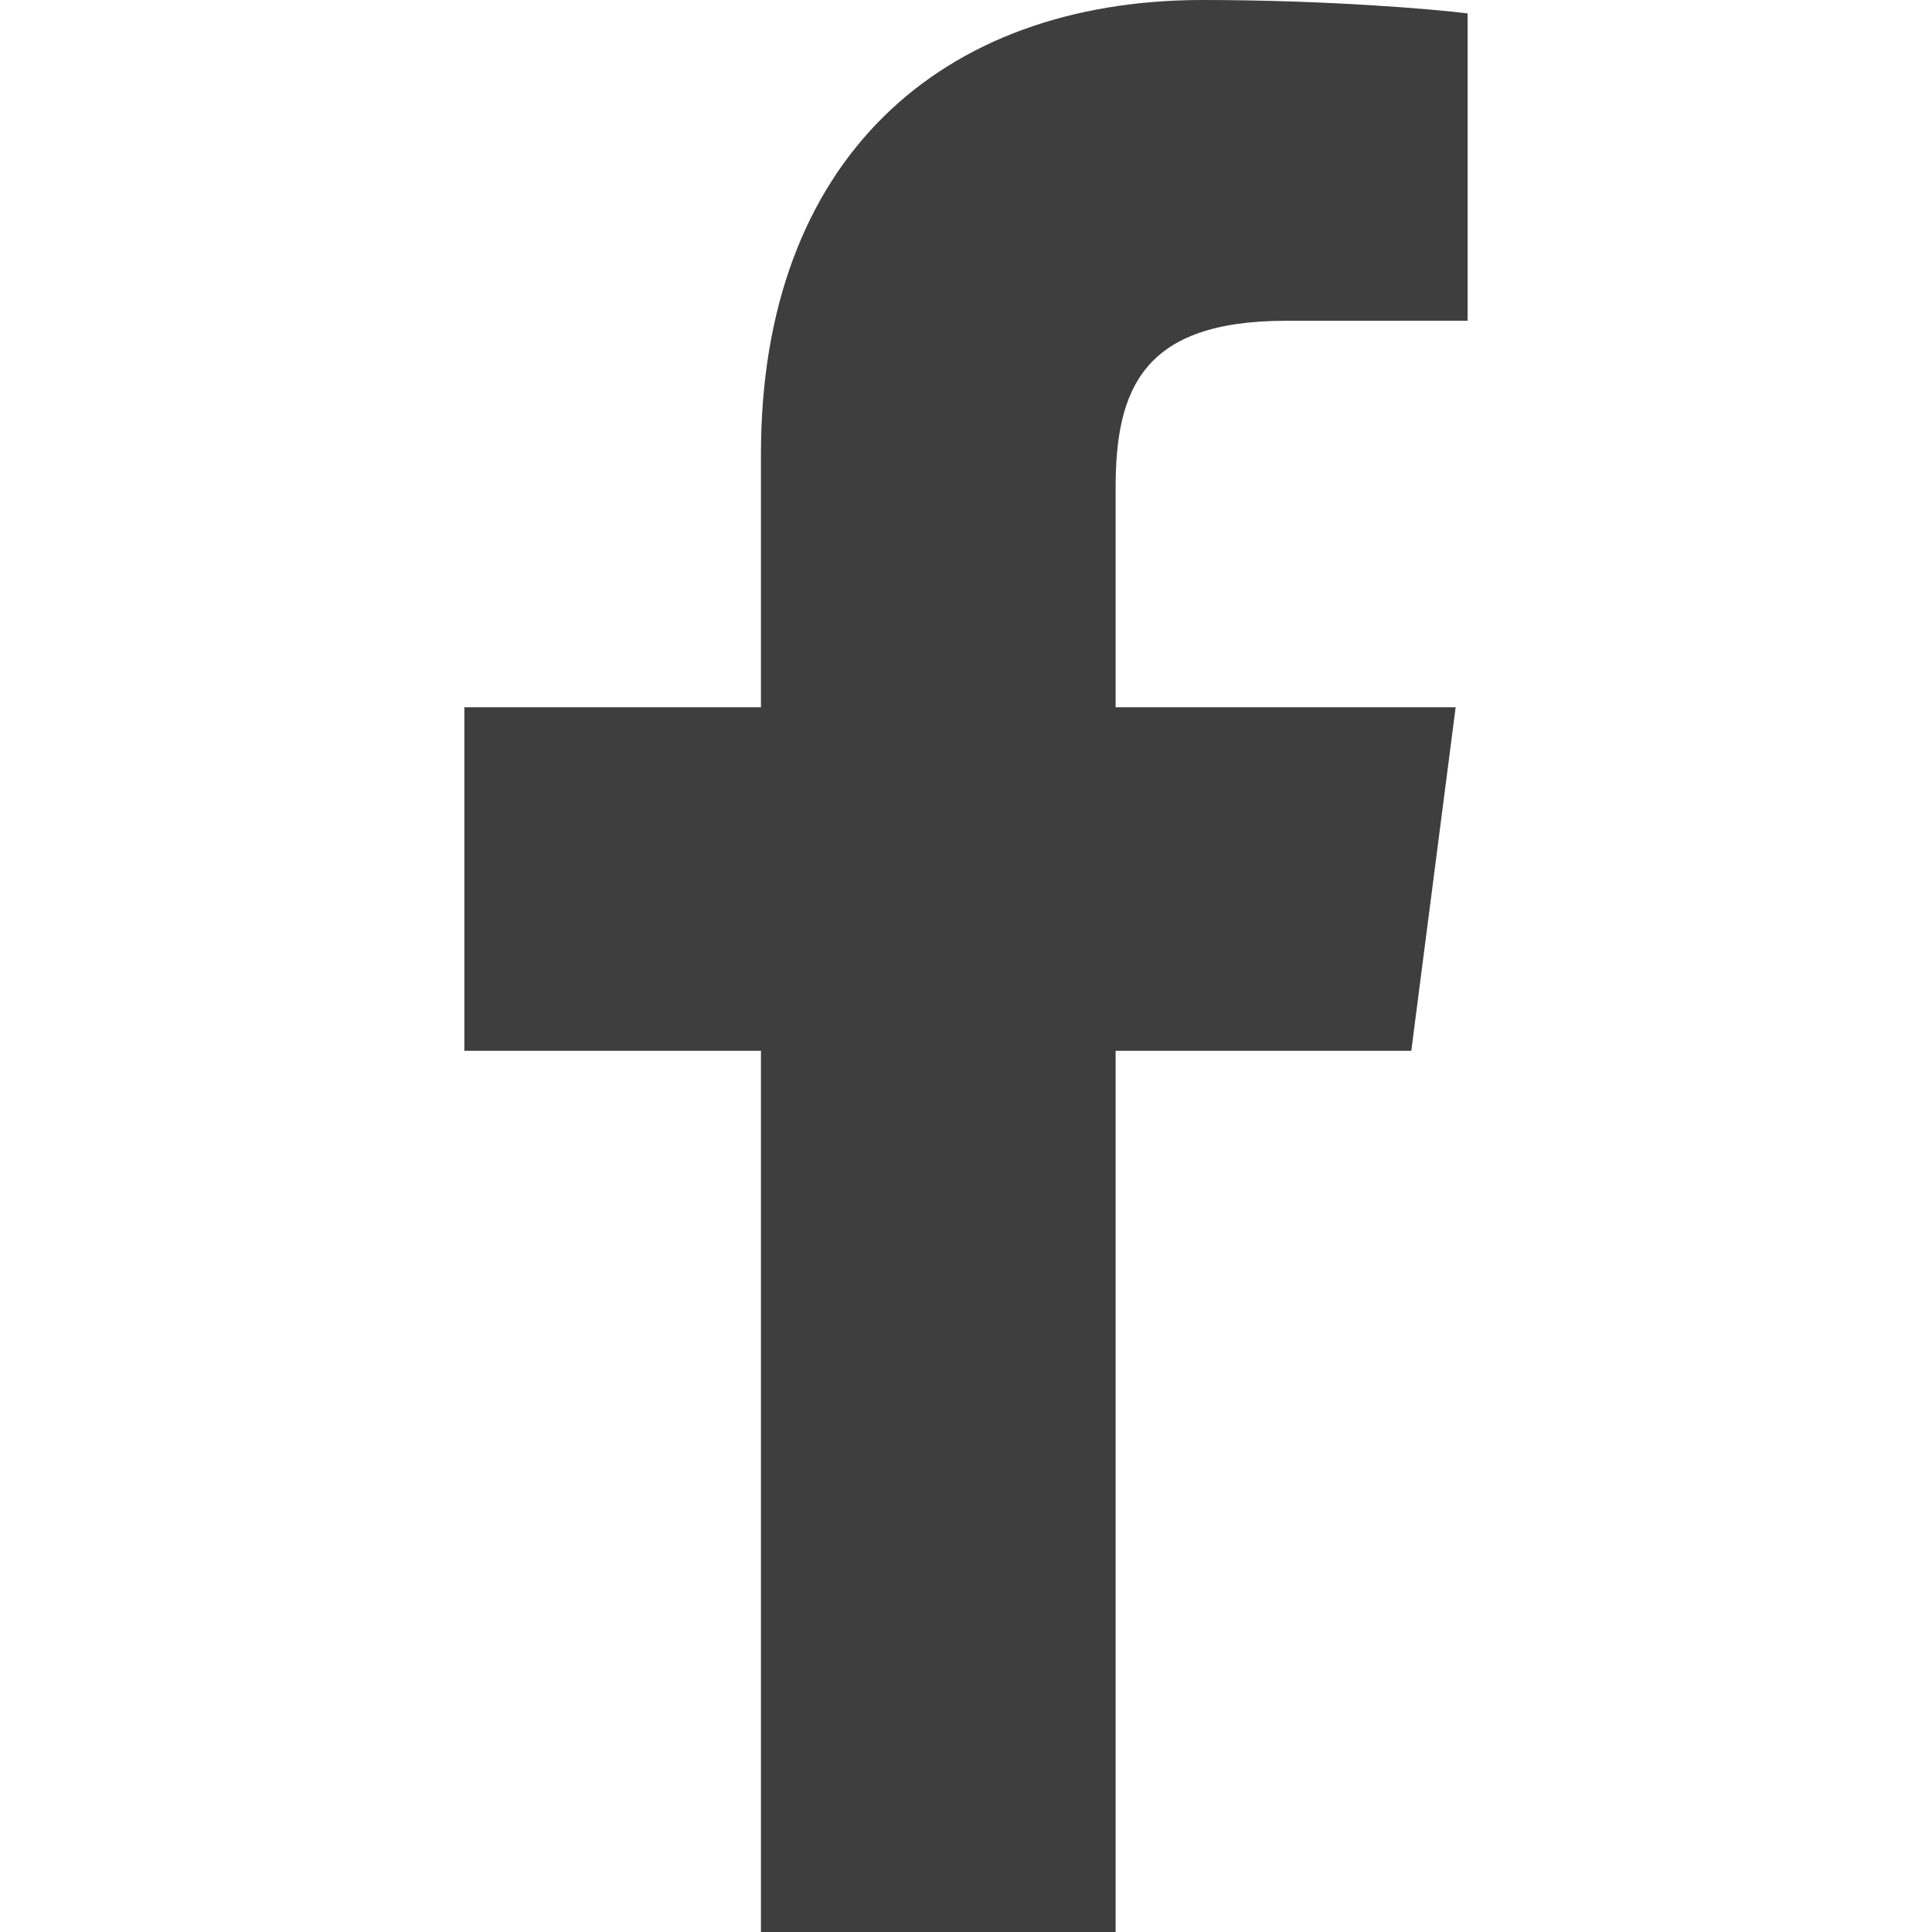
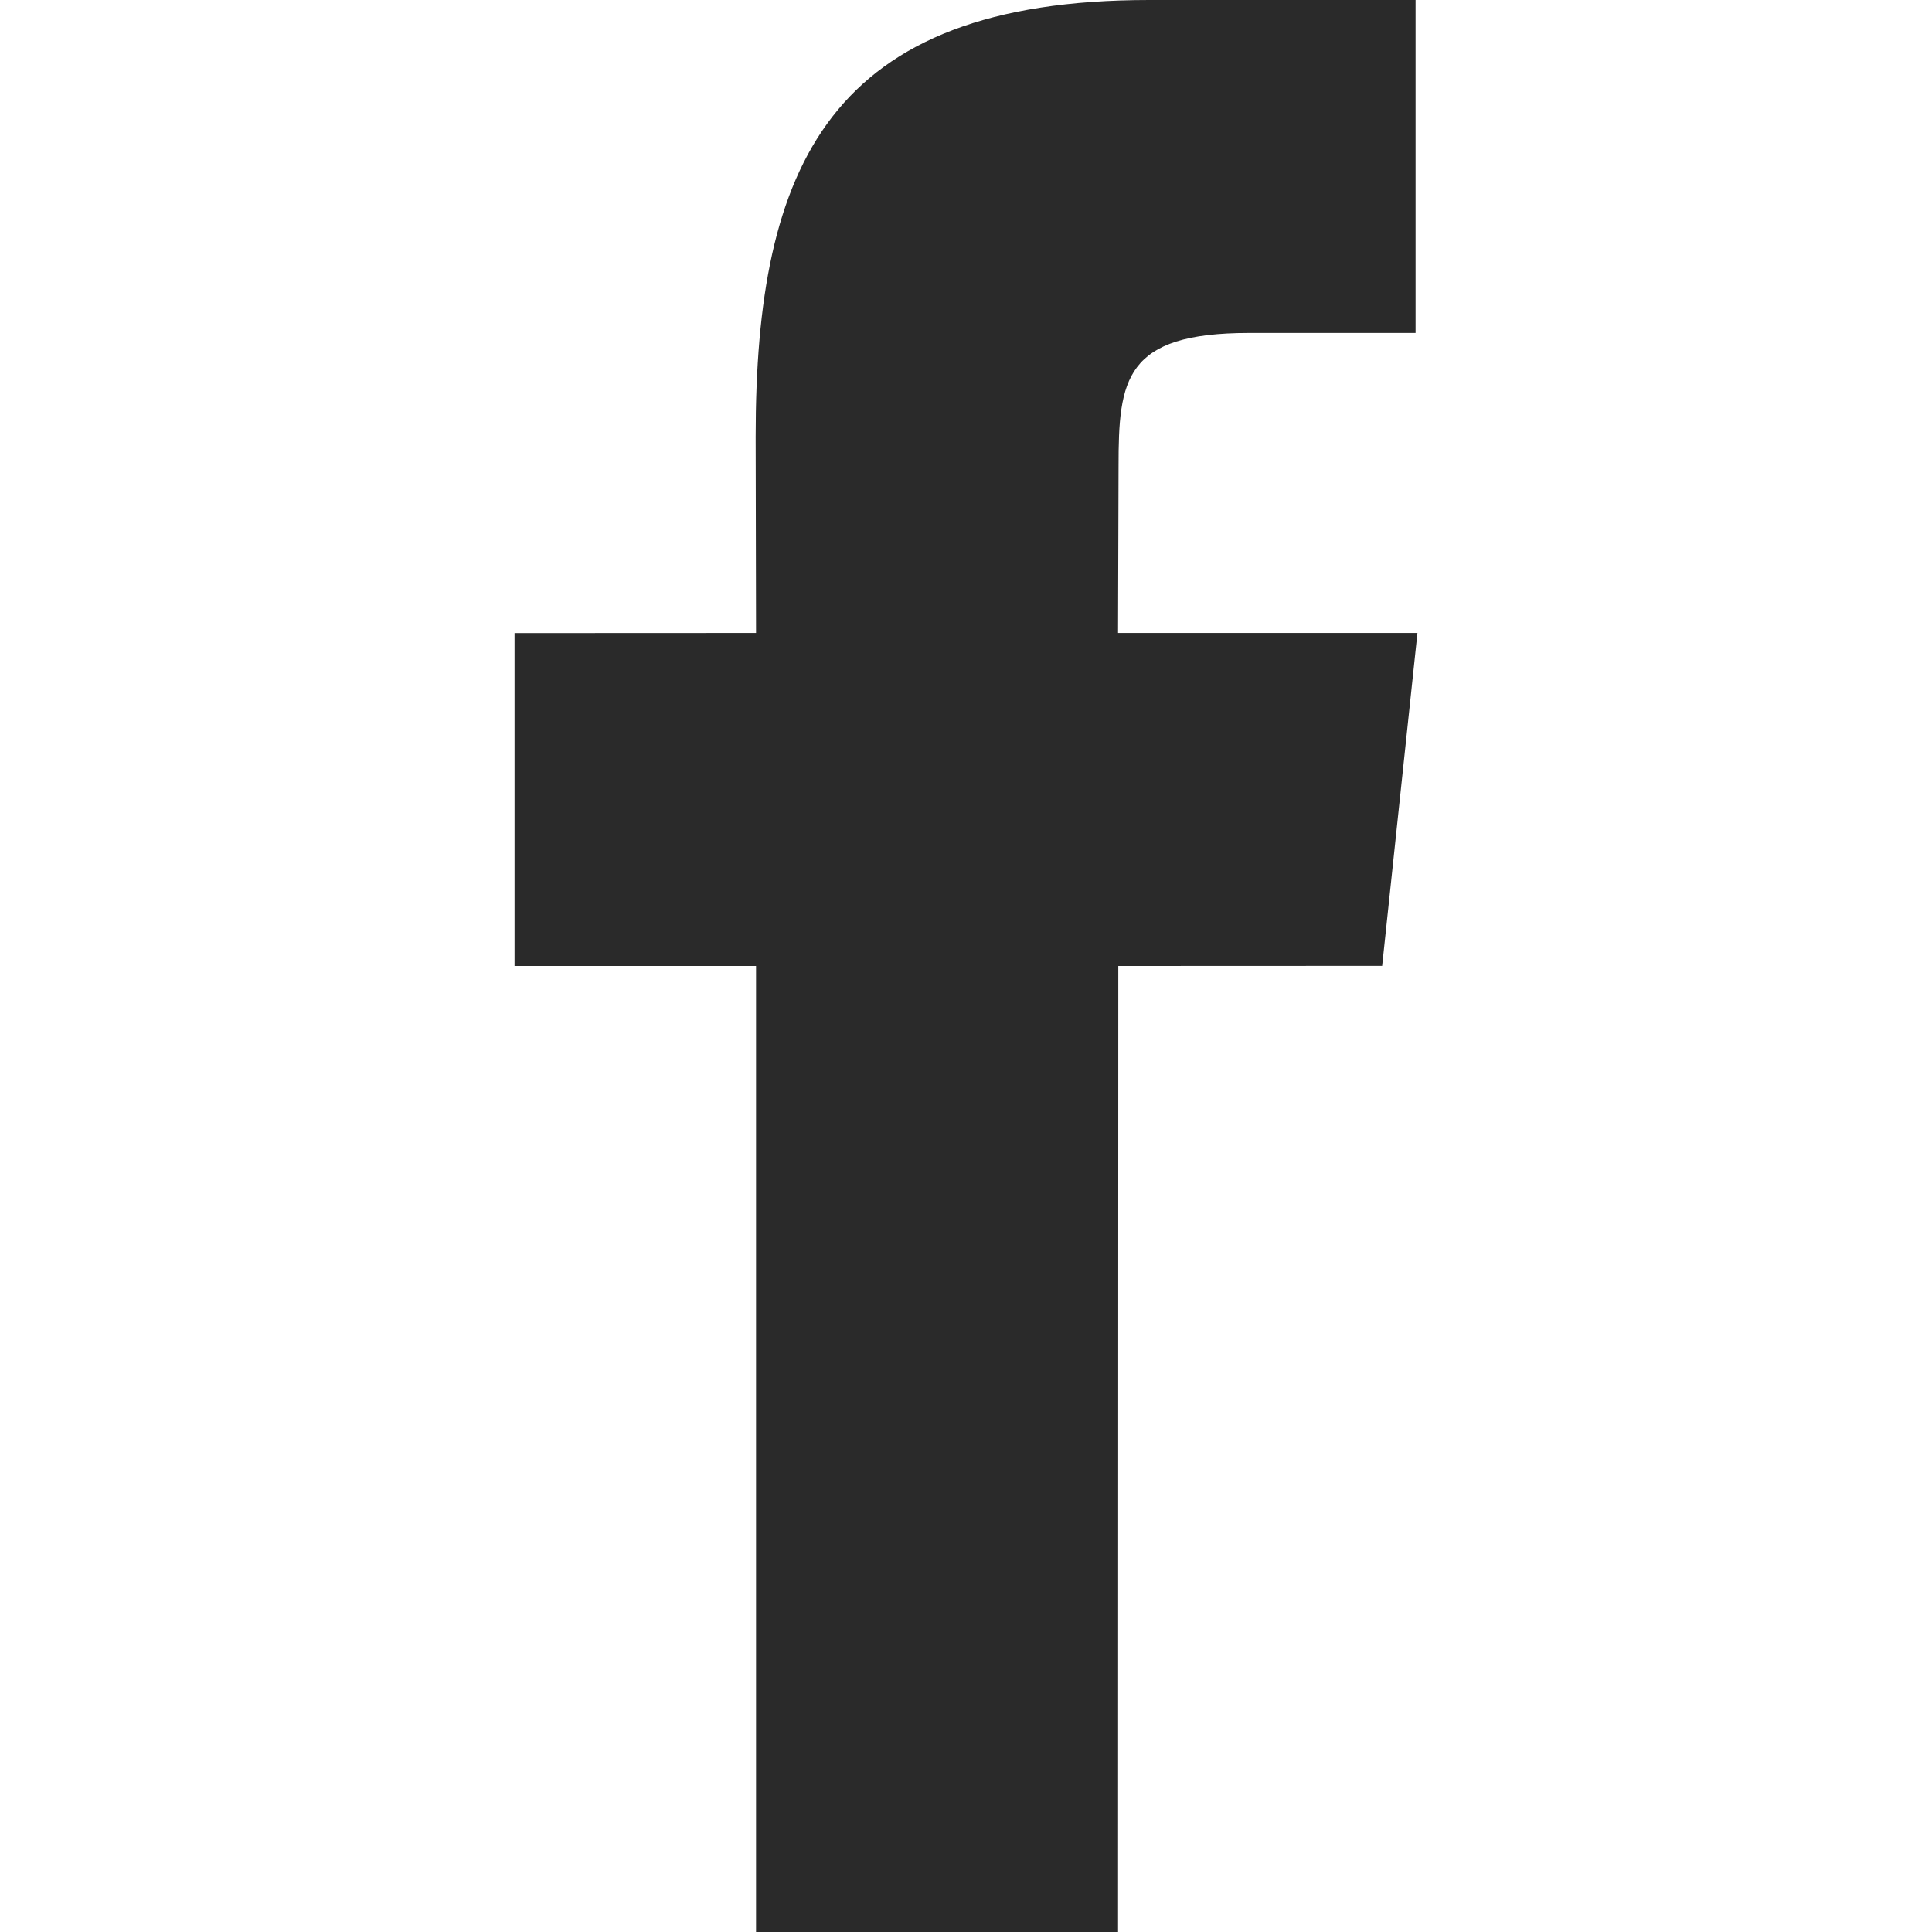
- <svg xmlns="http://www.w3.org/2000/svg" version="1.1" id="Capa_1" x="0px" y="0px" viewBox="0 0 155.139 155.139" style="enable-background:new 0 0 155.139 155.139;" xml:space="preserve" width="512px" height="512px">
+ <svg xmlns="http://www.w3.org/2000/svg" version="1.1" id="Capa_1" x="0px" y="0px" width="512px" height="512px" viewBox="0 0 512 512" style="enable-background:new 0 0 512 512;" xml:space="preserve">
  <g>
-     <path id="f_1_" d="M89.584,155.139V84.378h23.742l3.562-27.585H89.584V39.184   c0-7.984,2.208-13.425,13.67-13.425l14.595-0.006V1.08C115.325,0.752,106.661,0,96.577,0C75.52,0,61.104,12.853,61.104,36.452   v20.341H37.29v27.585h23.814v70.761H89.584z" fill="#3e3e3e" />
+     <path d="M296.296,512H200.36V256h-64v-88.225l64-0.029l-0.104-51.976C200.256,43.794,219.773,0,304.556,0h70.588v88.242h-44.115   c-33.016,0-34.604,12.328-34.604,35.342l-0.131,44.162h79.346l-9.354,88.225L296.36,256L296.296,512z" fill="#2a2a2a" />
  </g>
  <g>
</g>
  <g>
</g>
  <g>
</g>
  <g>
</g>
  <g>
</g>
  <g>
</g>
  <g>
</g>
  <g>
</g>
  <g>
</g>
  <g>
</g>
  <g>
</g>
  <g>
</g>
  <g>
</g>
  <g>
</g>
  <g>
</g>
</svg>
